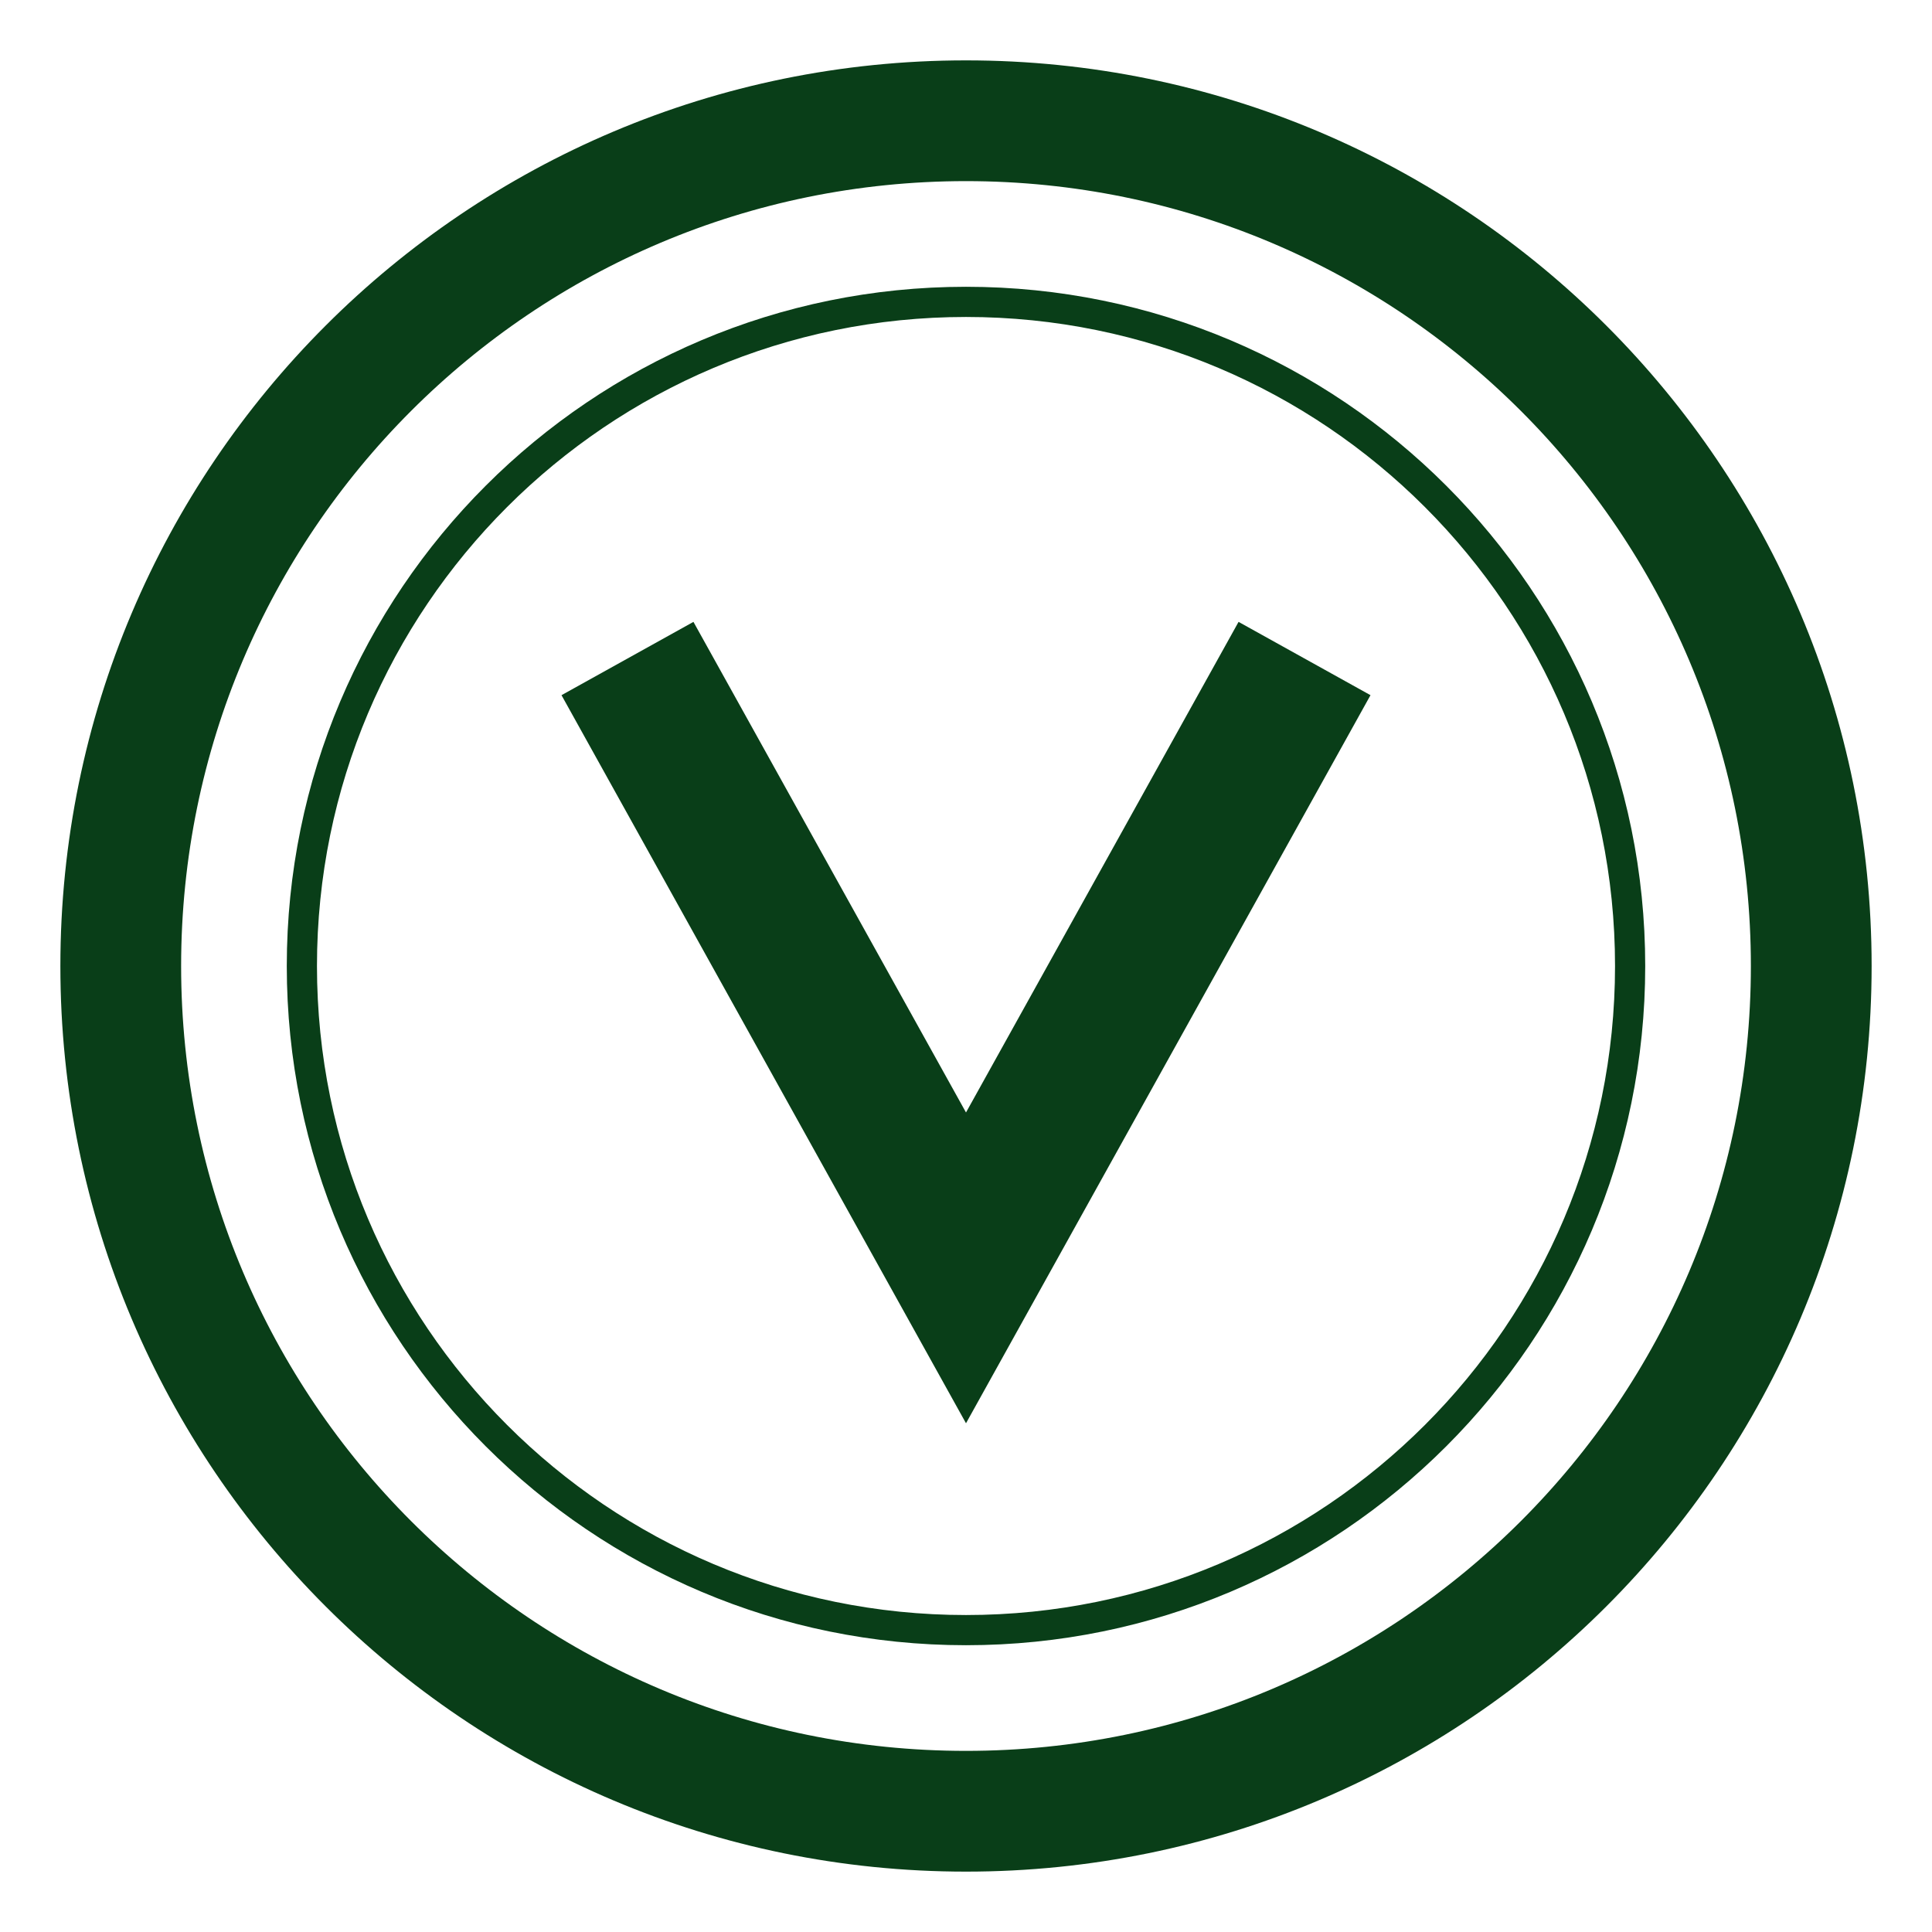
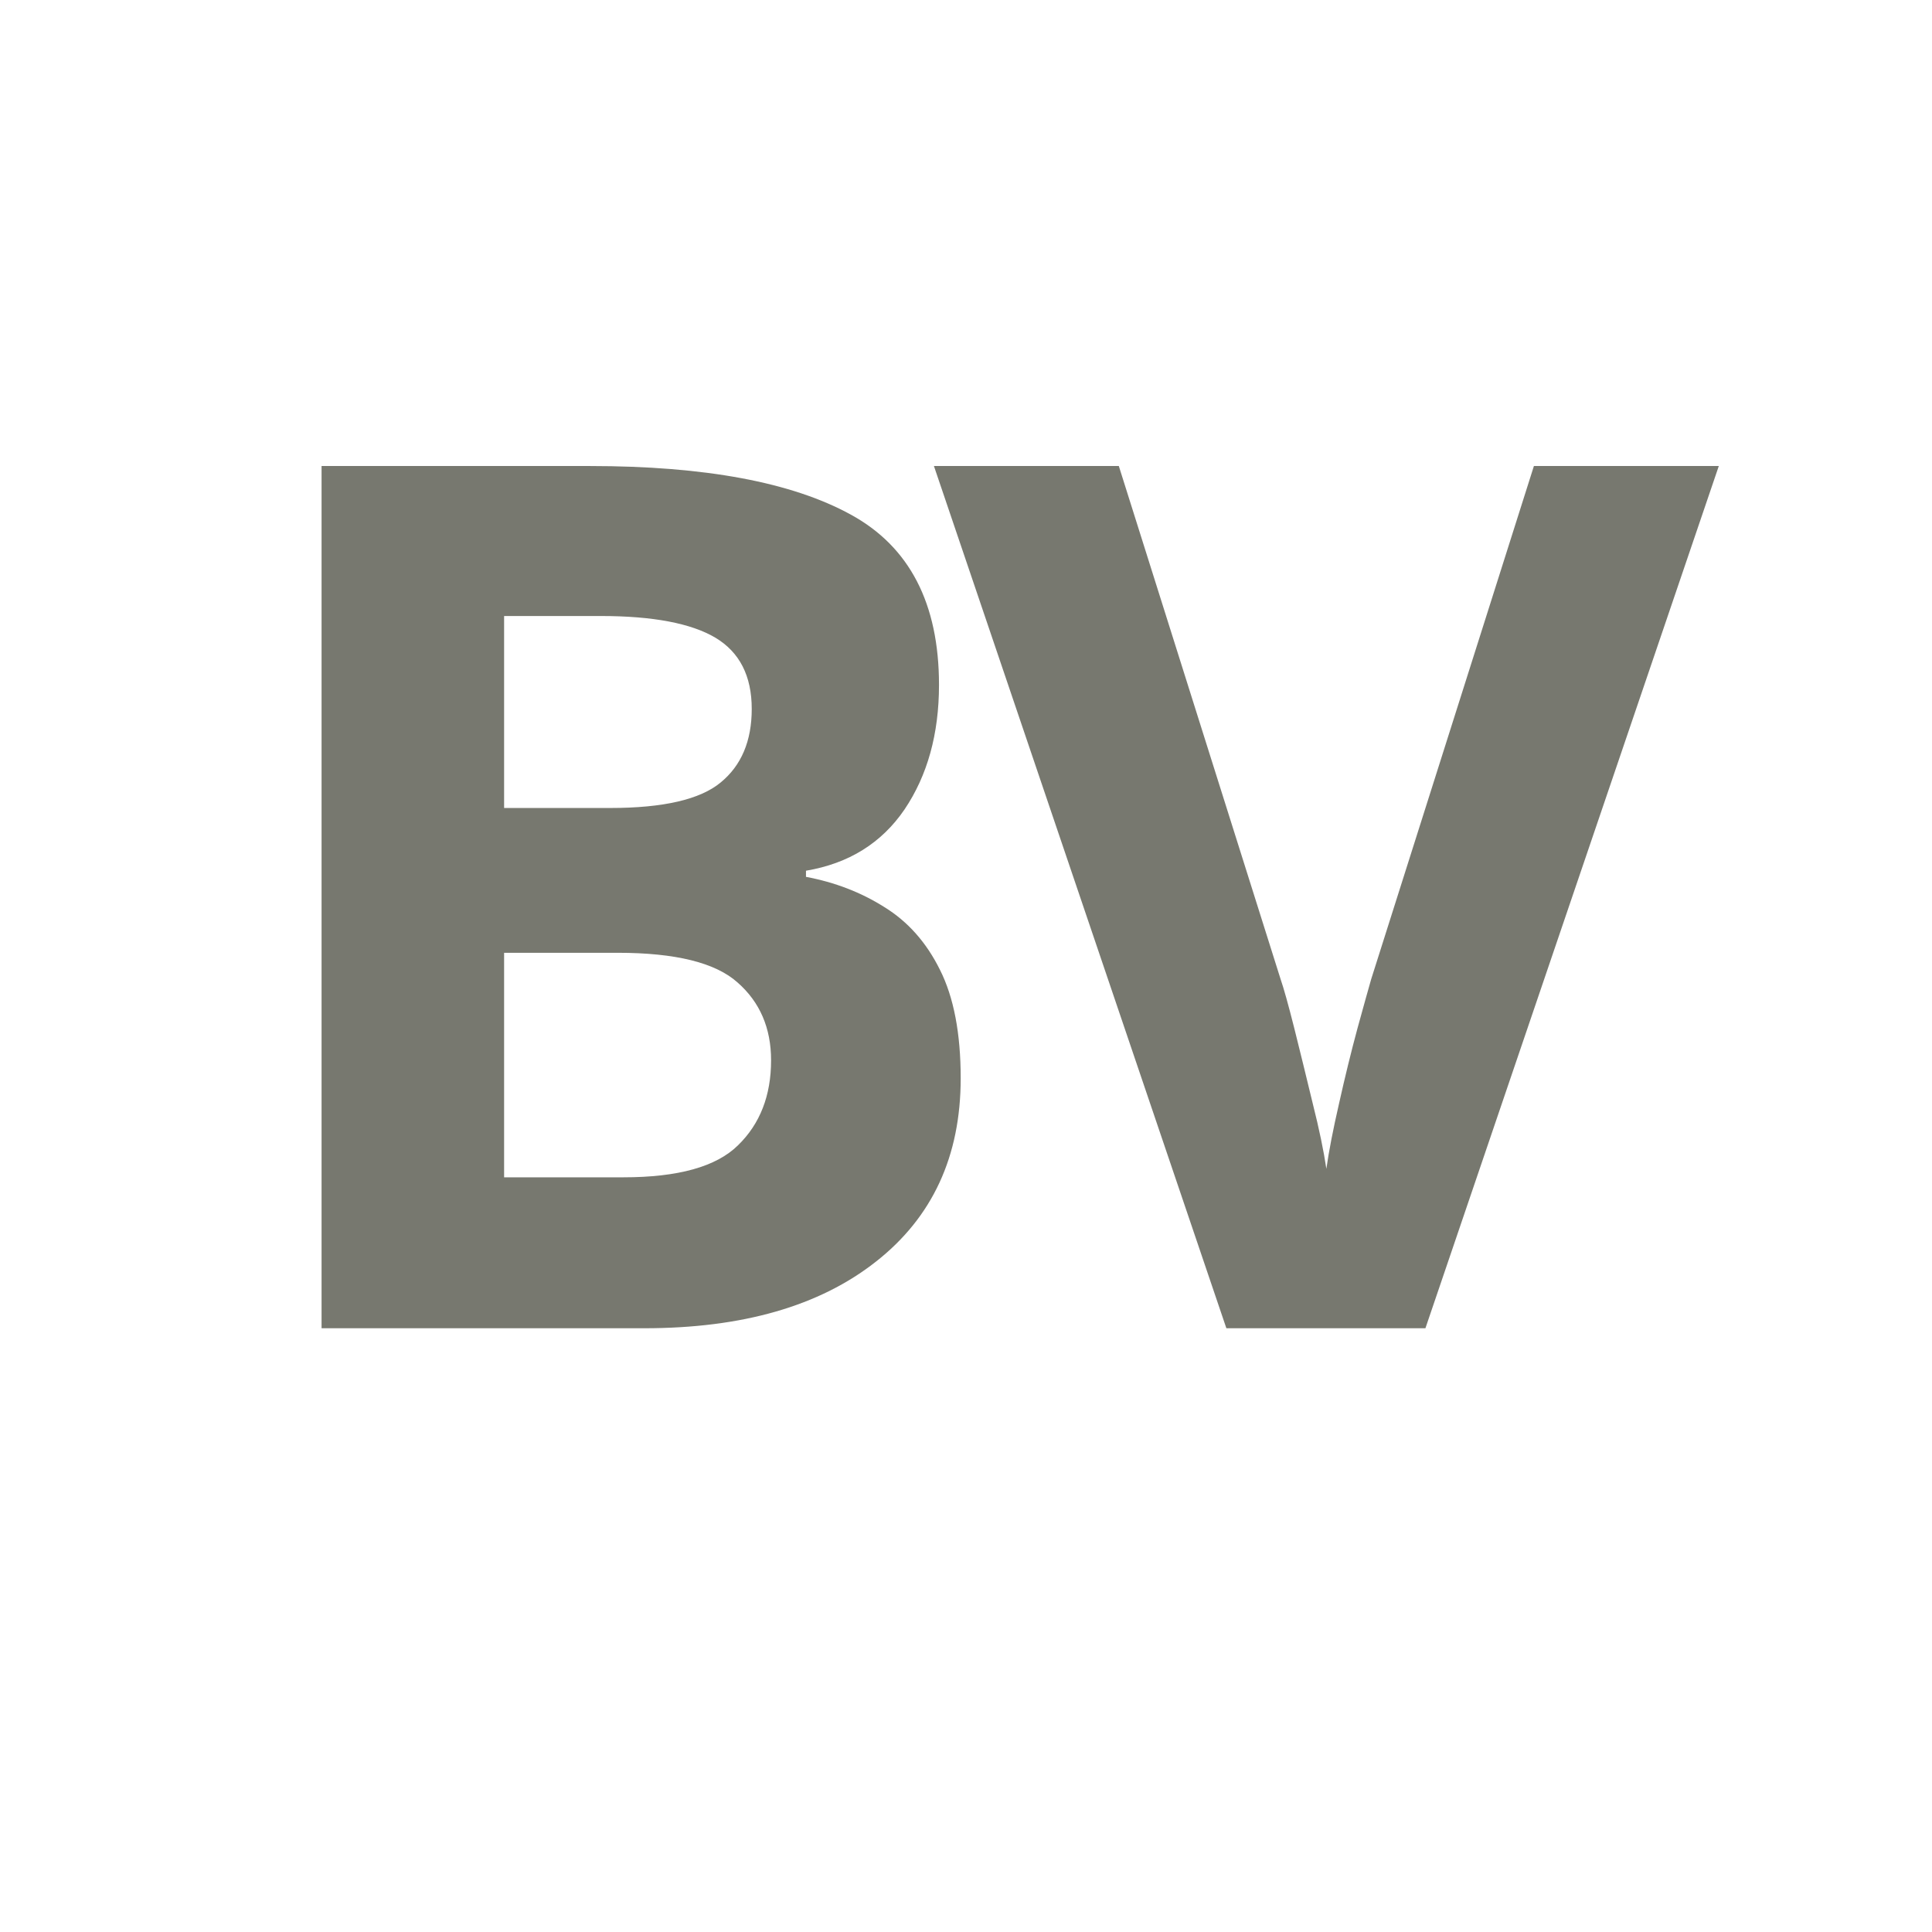
<svg xmlns="http://www.w3.org/2000/svg" viewBox="0 0 64 64" width="64" height="64">
-   <circle cx="32" cy="32" r="28" fill="none" stroke="#093e18" stroke-width="4" />
-   <circle cx="32" cy="32" r="22" fill="none" stroke="#093e18" stroke-width="1" />
-   <path d="M22 24 L32 42 L42 24" stroke="#093e18" stroke-width="5" stroke-linecap="square" fill="none" />
+   <style>
+     .logo { fill: #77786F; }
+     @media (prefers-color-scheme: dark) {
+       .logo { fill: #c9c6bc; }
+     }
+   </style>
+   <text x="32" y="44" text-anchor="middle" font-family="Space Grotesk, system-ui, sans-serif" font-size="40" font-weight="700" letter-spacing="-3" class="logo">BV</text>
</svg>
